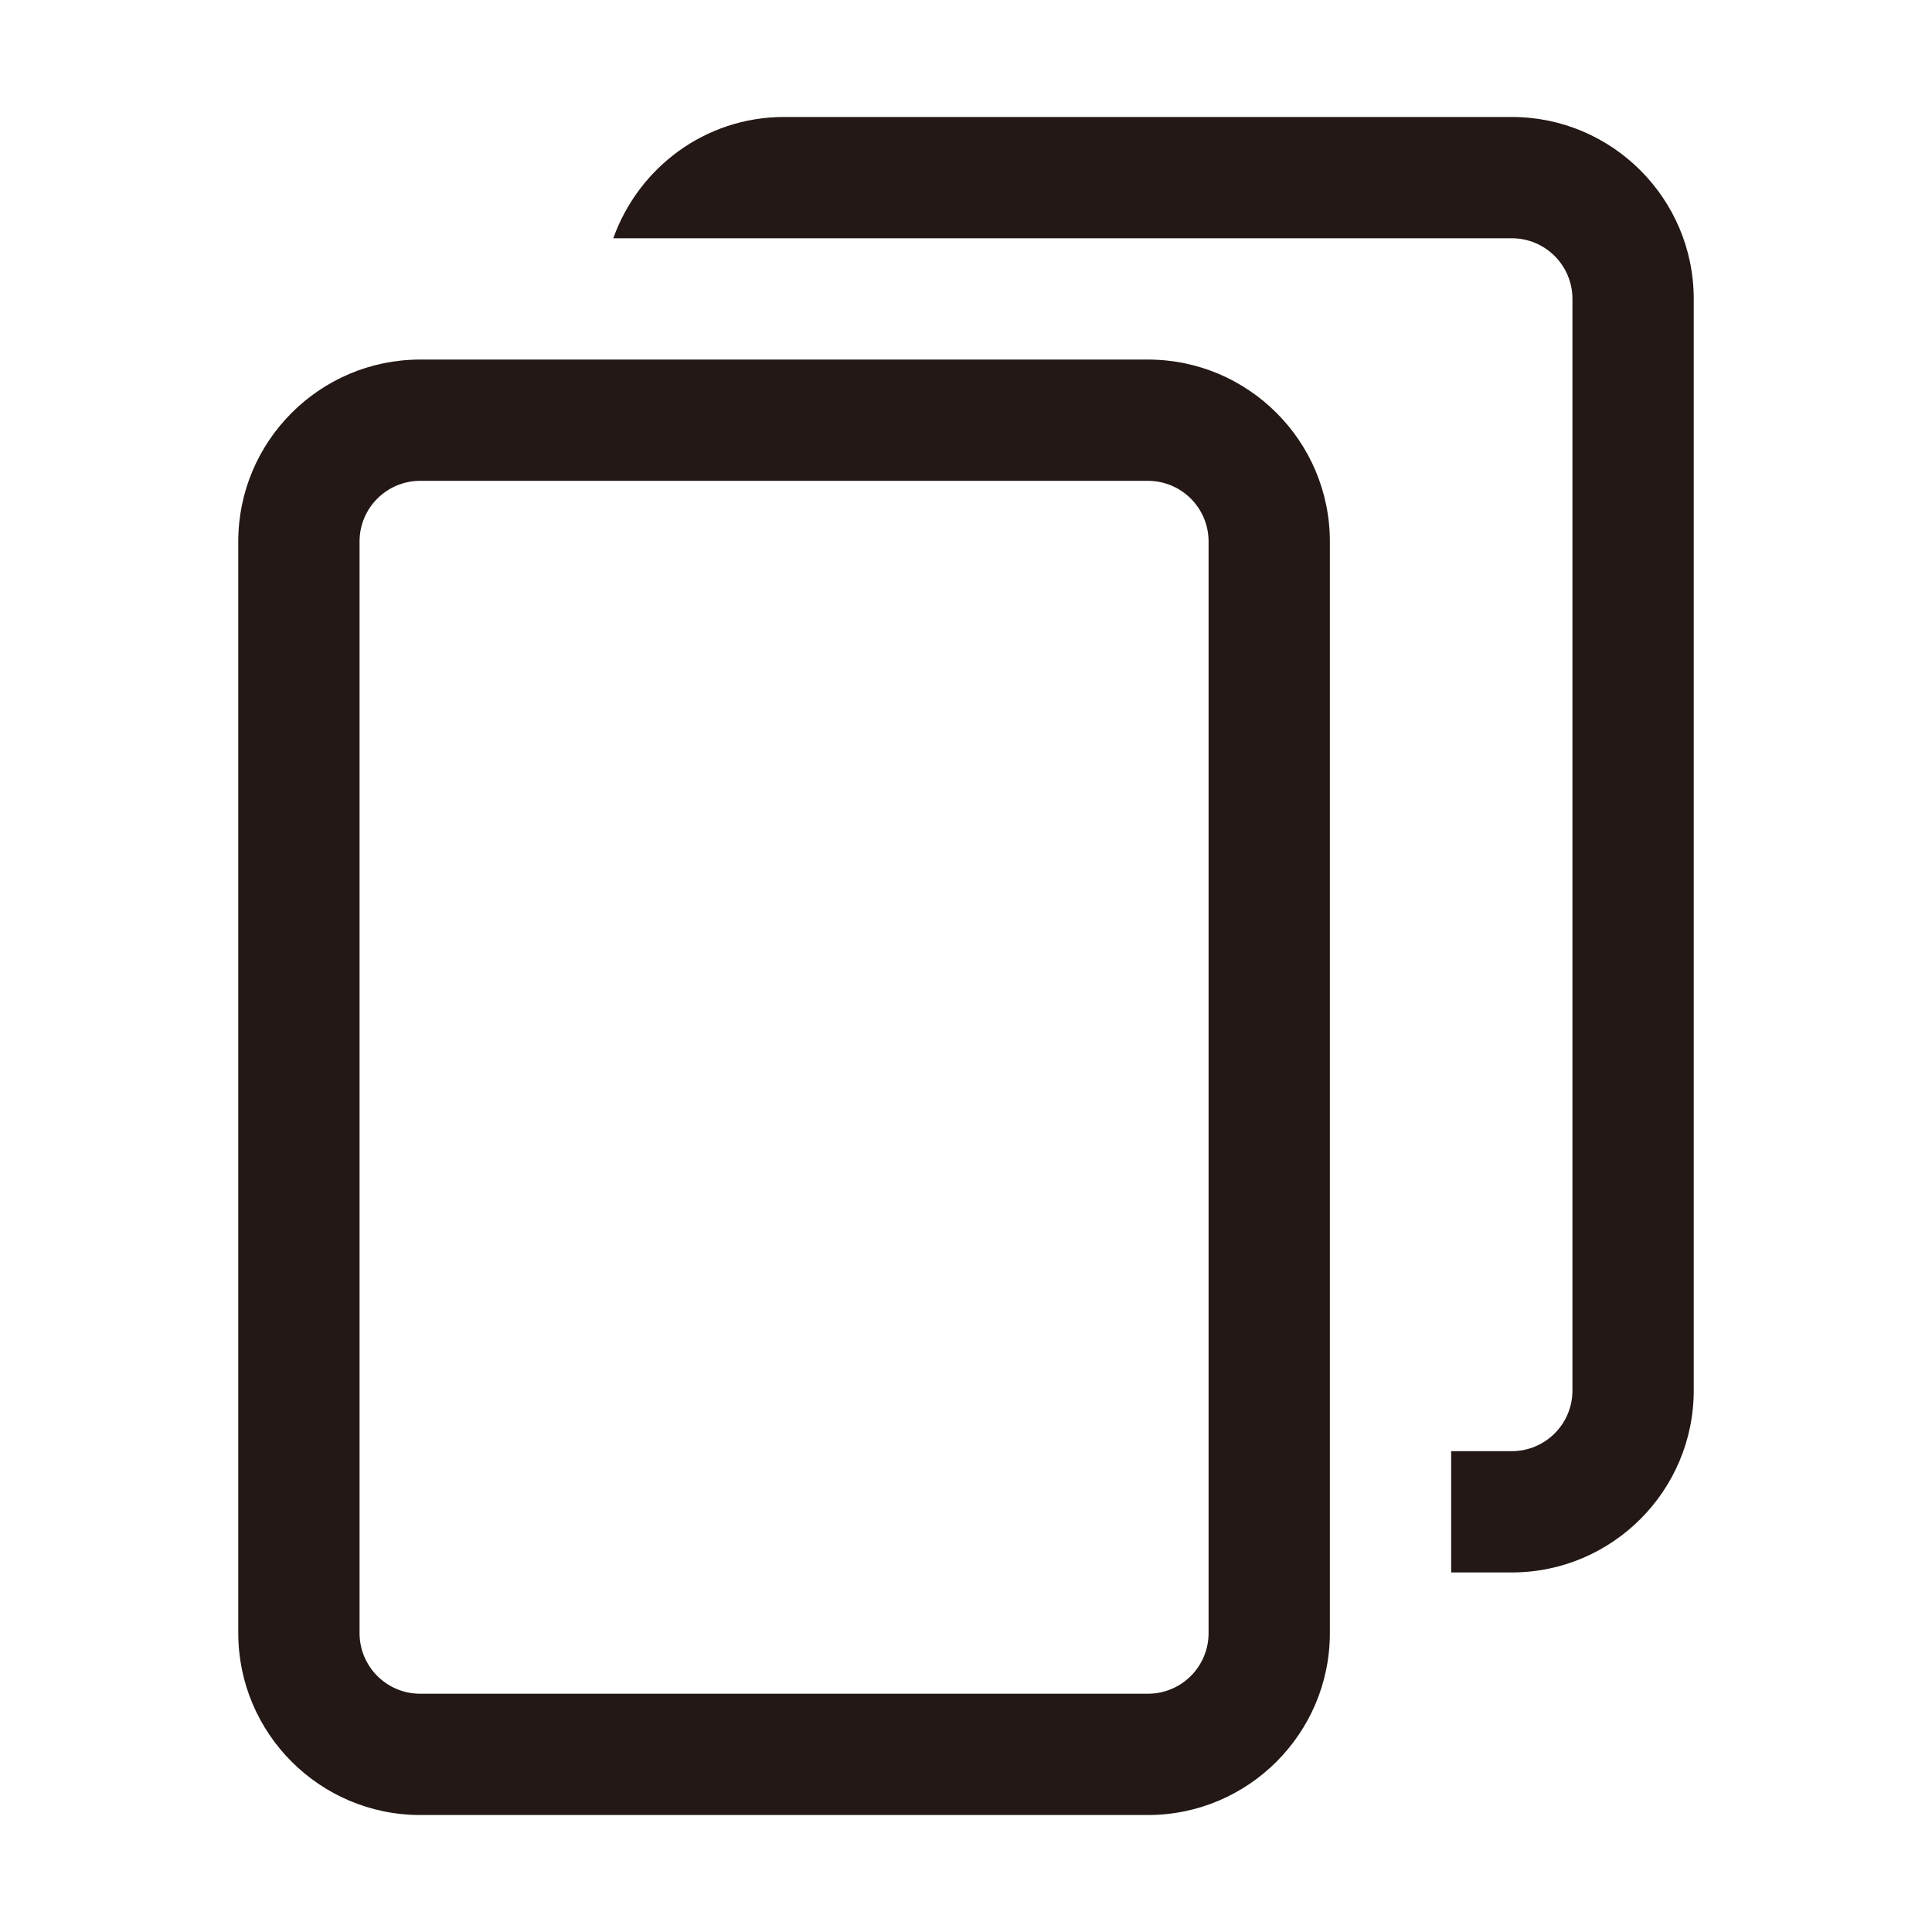
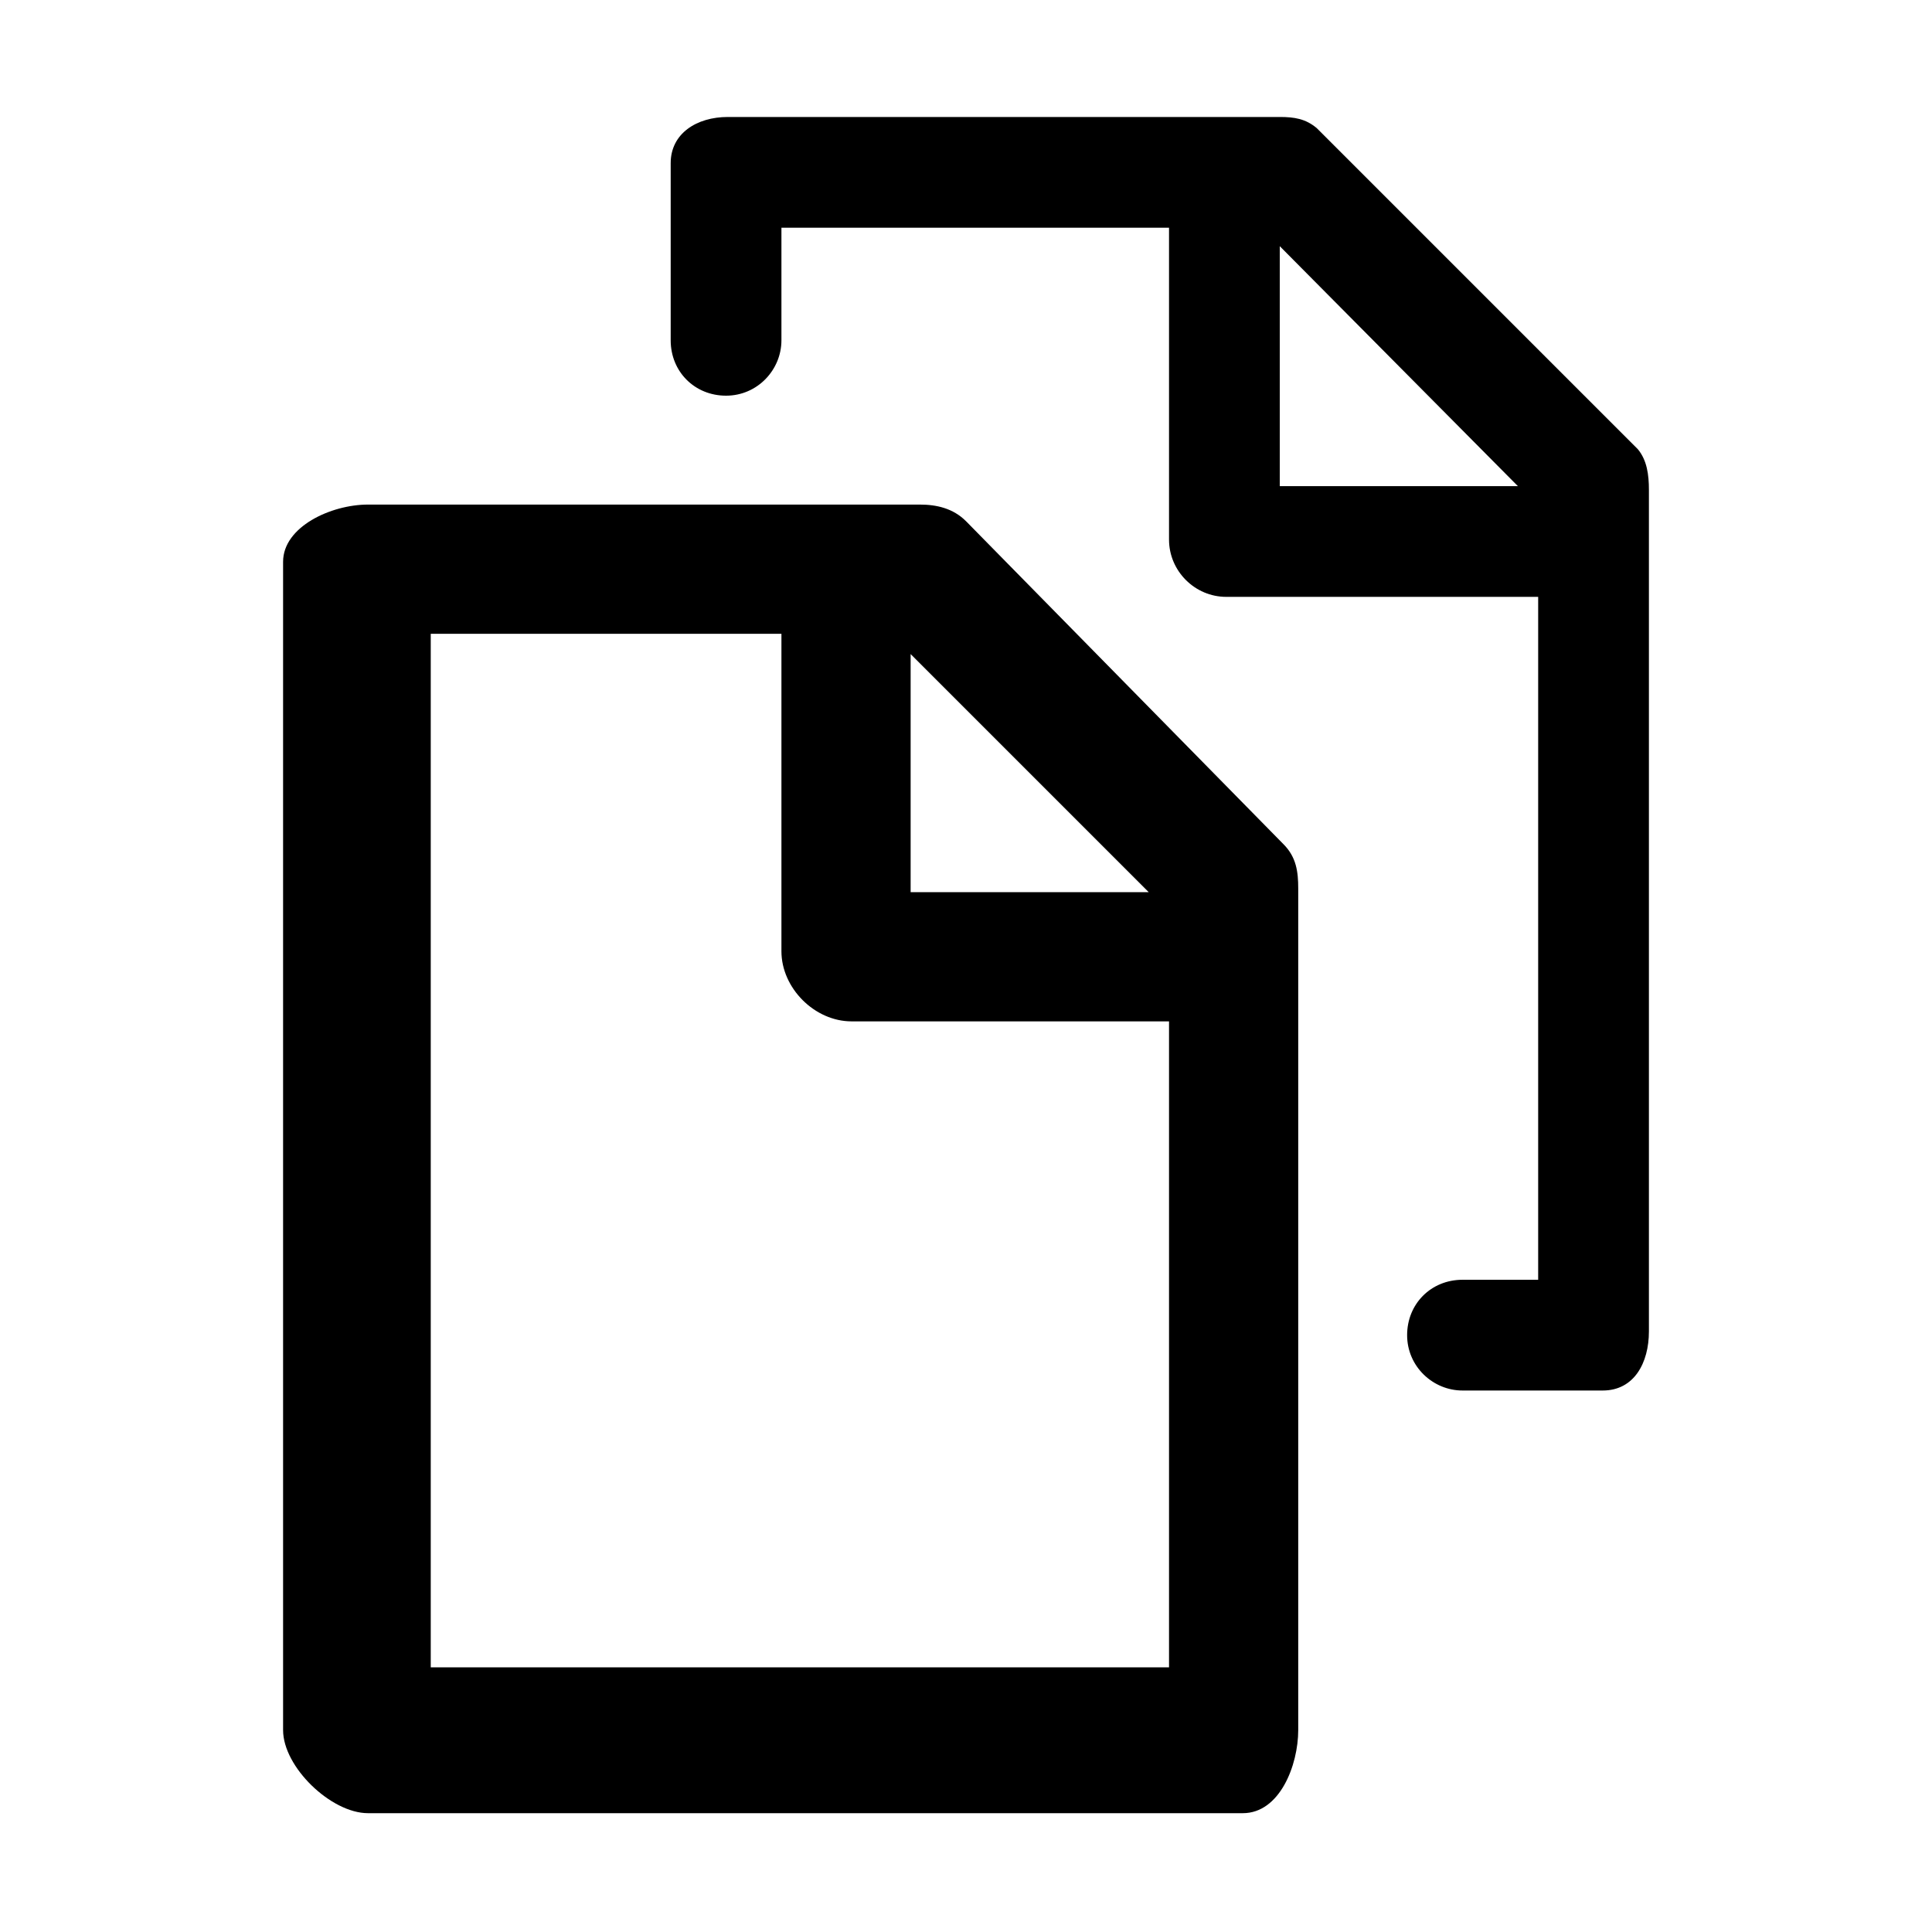
- <svg xmlns="http://www.w3.org/2000/svg" t="1561294901869" class="icon" viewBox="0 0 1024 1024" version="1.1" p-id="1568" width="200" height="200">
+ <svg xmlns="http://www.w3.org/2000/svg" t="1562684126769" class="icon" viewBox="0 0 1024 1024" version="1.1" p-id="2561" width="200" height="200">
  <defs>
    <style type="text/css" />
  </defs>
-   <path d="M608.429 190.571h-385.714C169.55 190.571 126.286 233.836 126.286 287v578.571c0 53.164 43.264 96.429 96.429 96.429h385.714c53.164 0 96.429-43.264 96.429-96.429v-578.571C704.857 233.836 661.593 190.571 608.429 190.571zM640.571 865.571a32.143 32.143 0 0 1-32.143 32.143h-385.714a32.143 32.143 0 0 1-32.143-32.143v-578.571a32.143 32.143 0 0 1 32.143-32.143h385.714a32.143 32.143 0 0 1 32.143 32.143v578.571z" fill="#231815" p-id="1569" />
-   <path d="M801.286 62h-385.714c-41.85 0-77.207 26.936-90.514 64.286H801.286a32.143 32.143 0 0 1 32.143 32.143v578.571a32.143 32.143 0 0 1-32.143 32.143H769.143v64.286h32.143c53.164 0 96.429-43.264 96.429-96.429v-578.571c0-53.164-43.264-96.429-96.429-96.429z" fill="#231815" p-id="1570" />
+   <path d="M512 276.239c-6.848-6.848-15.652-8.804-24.457-8.804H195.043c-19.565 0-45 11.739-45 30.326v619.239c0 19.565 25.435 44.022 45 44.022H658.739c19.565 0 29.348-25.435 29.348-44.022V470.913c0-8.804-0.978-16.63-7.826-23.478L512 276.239zM608.848 472.87H482.652V346.674L608.848 472.87zM228.304 883.739V335.913h185.87v168.261c0 19.565 17.609 37.174 37.174 37.174H619.609v342.391H228.304z m639.783-645.652L697.87 67.87c-5.87-4.891-11.739-5.87-19.565-5.87H385.804C369.174 62 355.478 70.804 355.478 86.457v93.913c0 16.63 12.717 29.348 29.348 29.348s29.348-13.696 29.348-29.348V120.696h205.435v165.326c0 16.63 13.696 30.326 30.326 30.326H815.261v361.957h-40.109c-16.63 0-29.348 12.717-29.348 29.348s13.696 29.348 29.348 29.348h74.348c16.63 0 24.457-14.674 24.457-31.304V259.609c0-7.826-0.978-15.652-5.87-21.522zM678.304 130.478l126.196 127.174H678.304V130.478z" fill="" p-id="2562" />
</svg>
